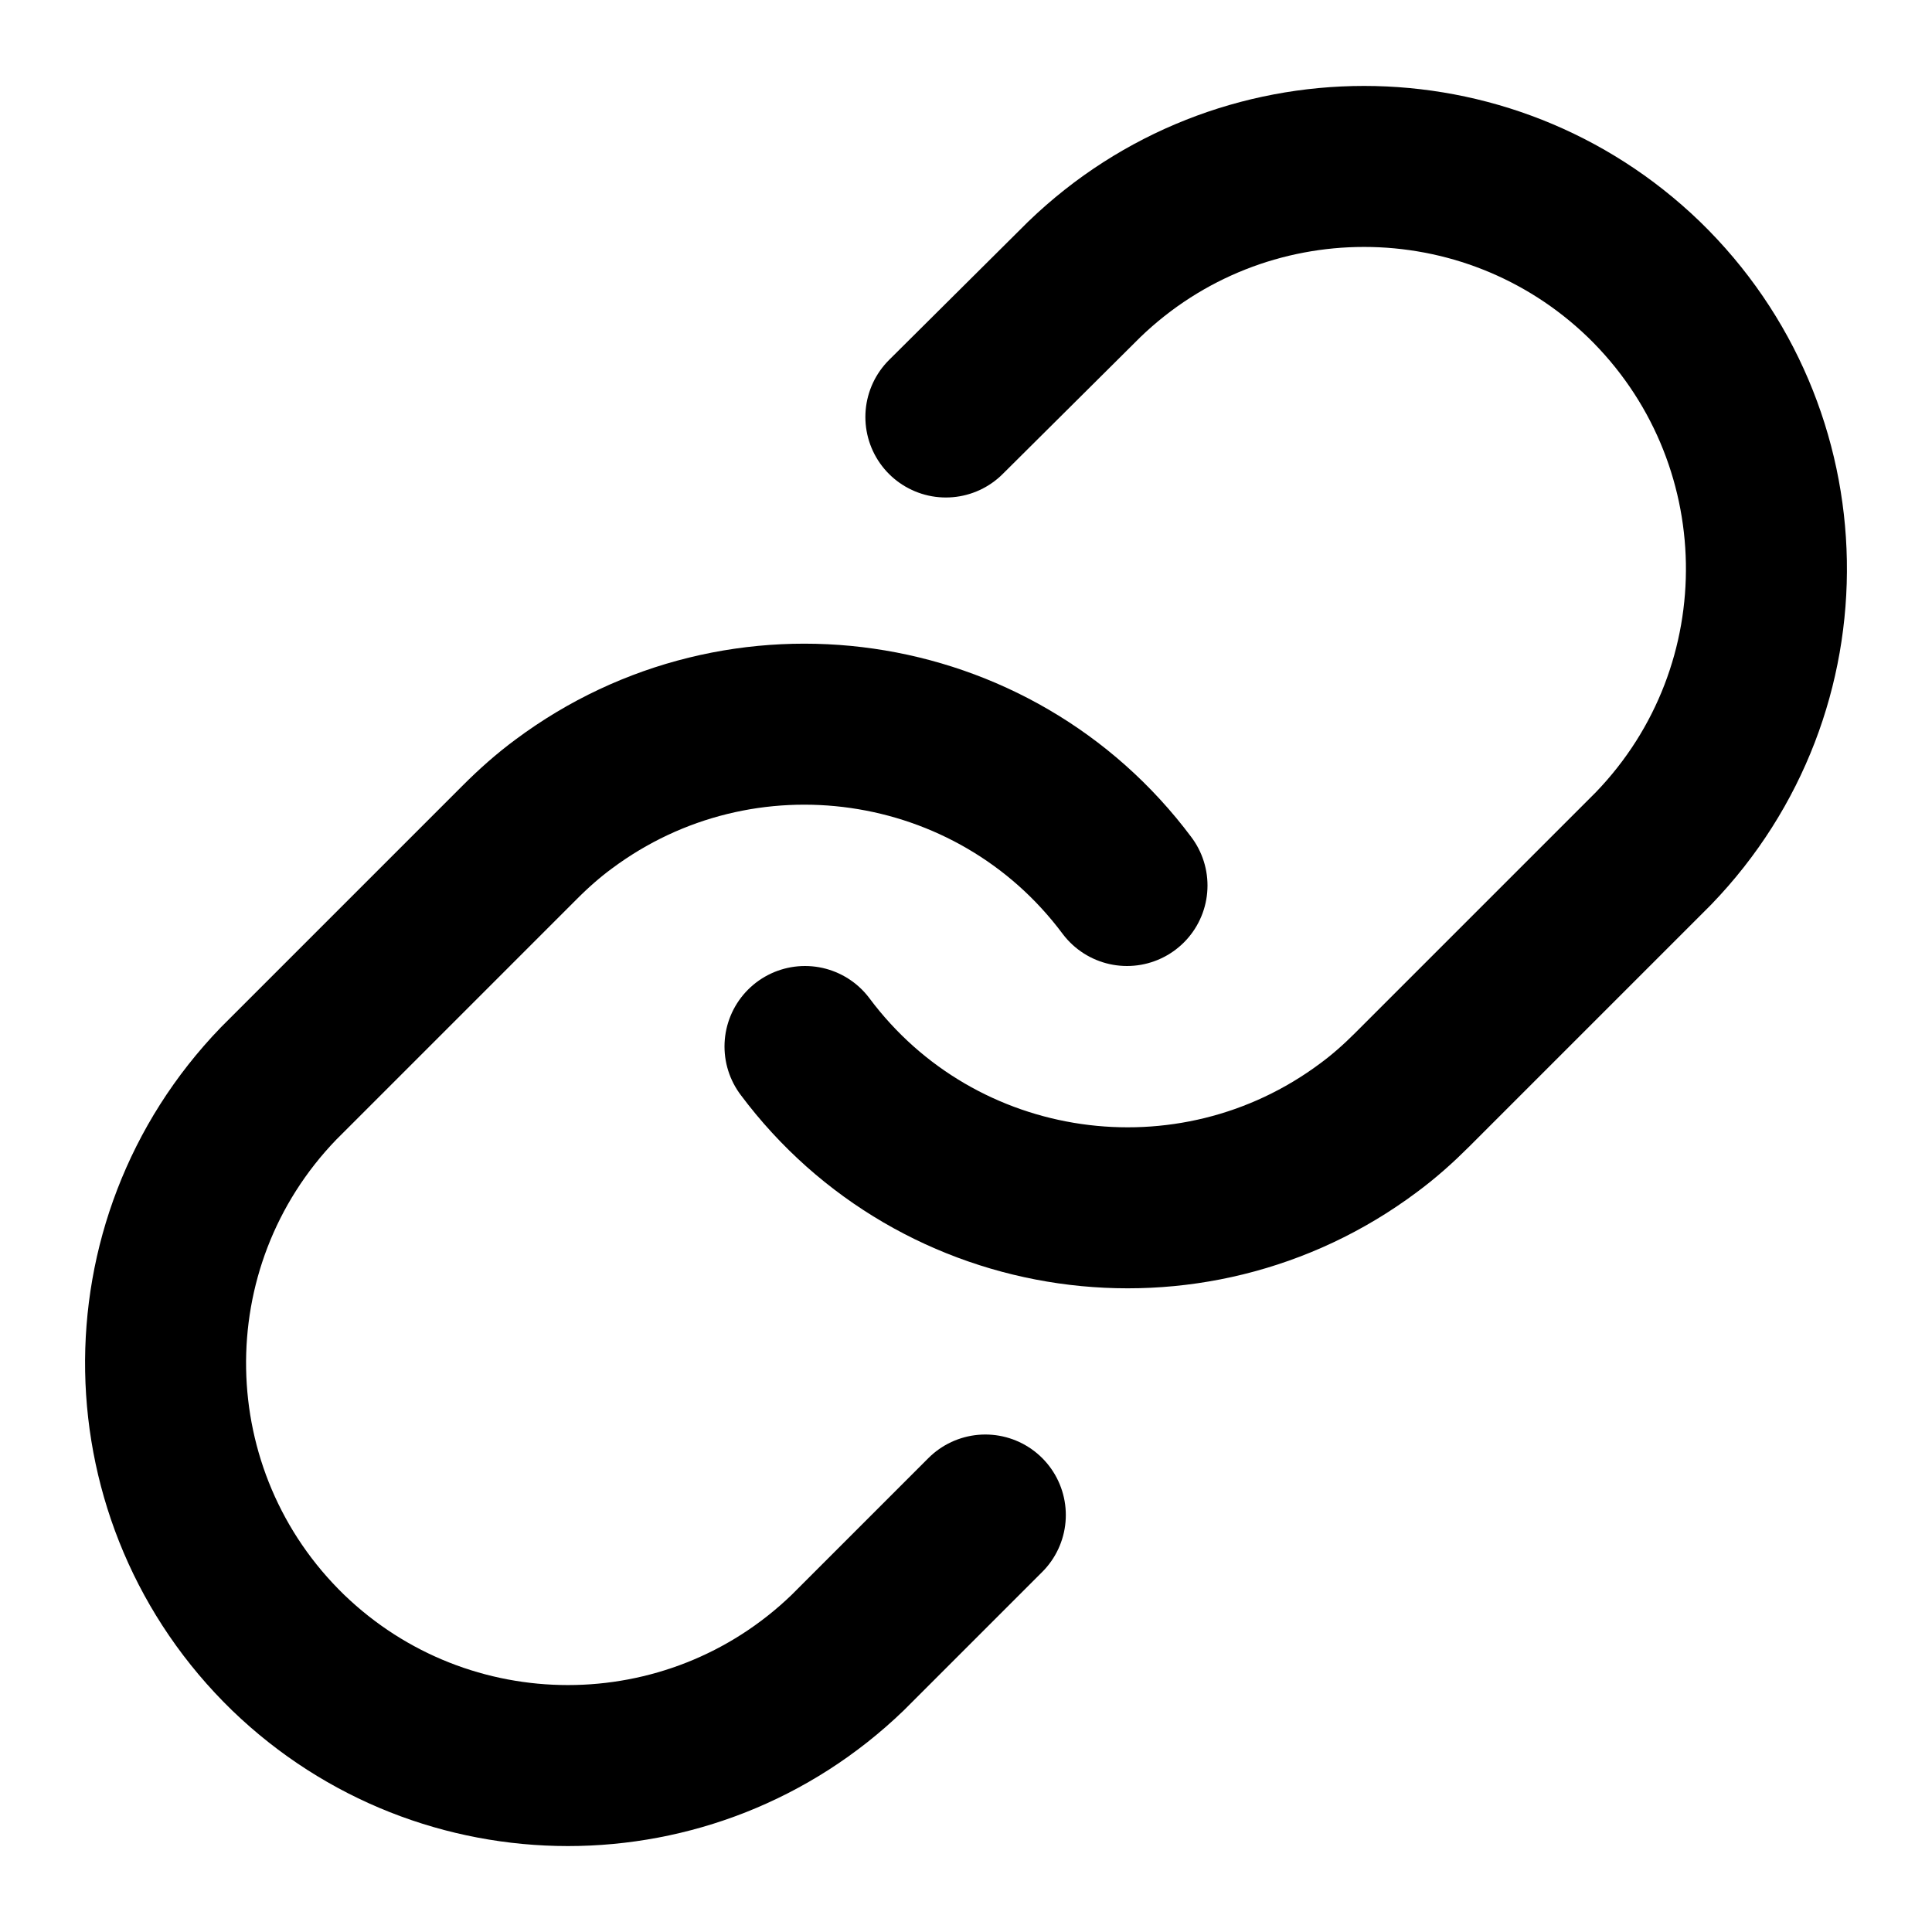
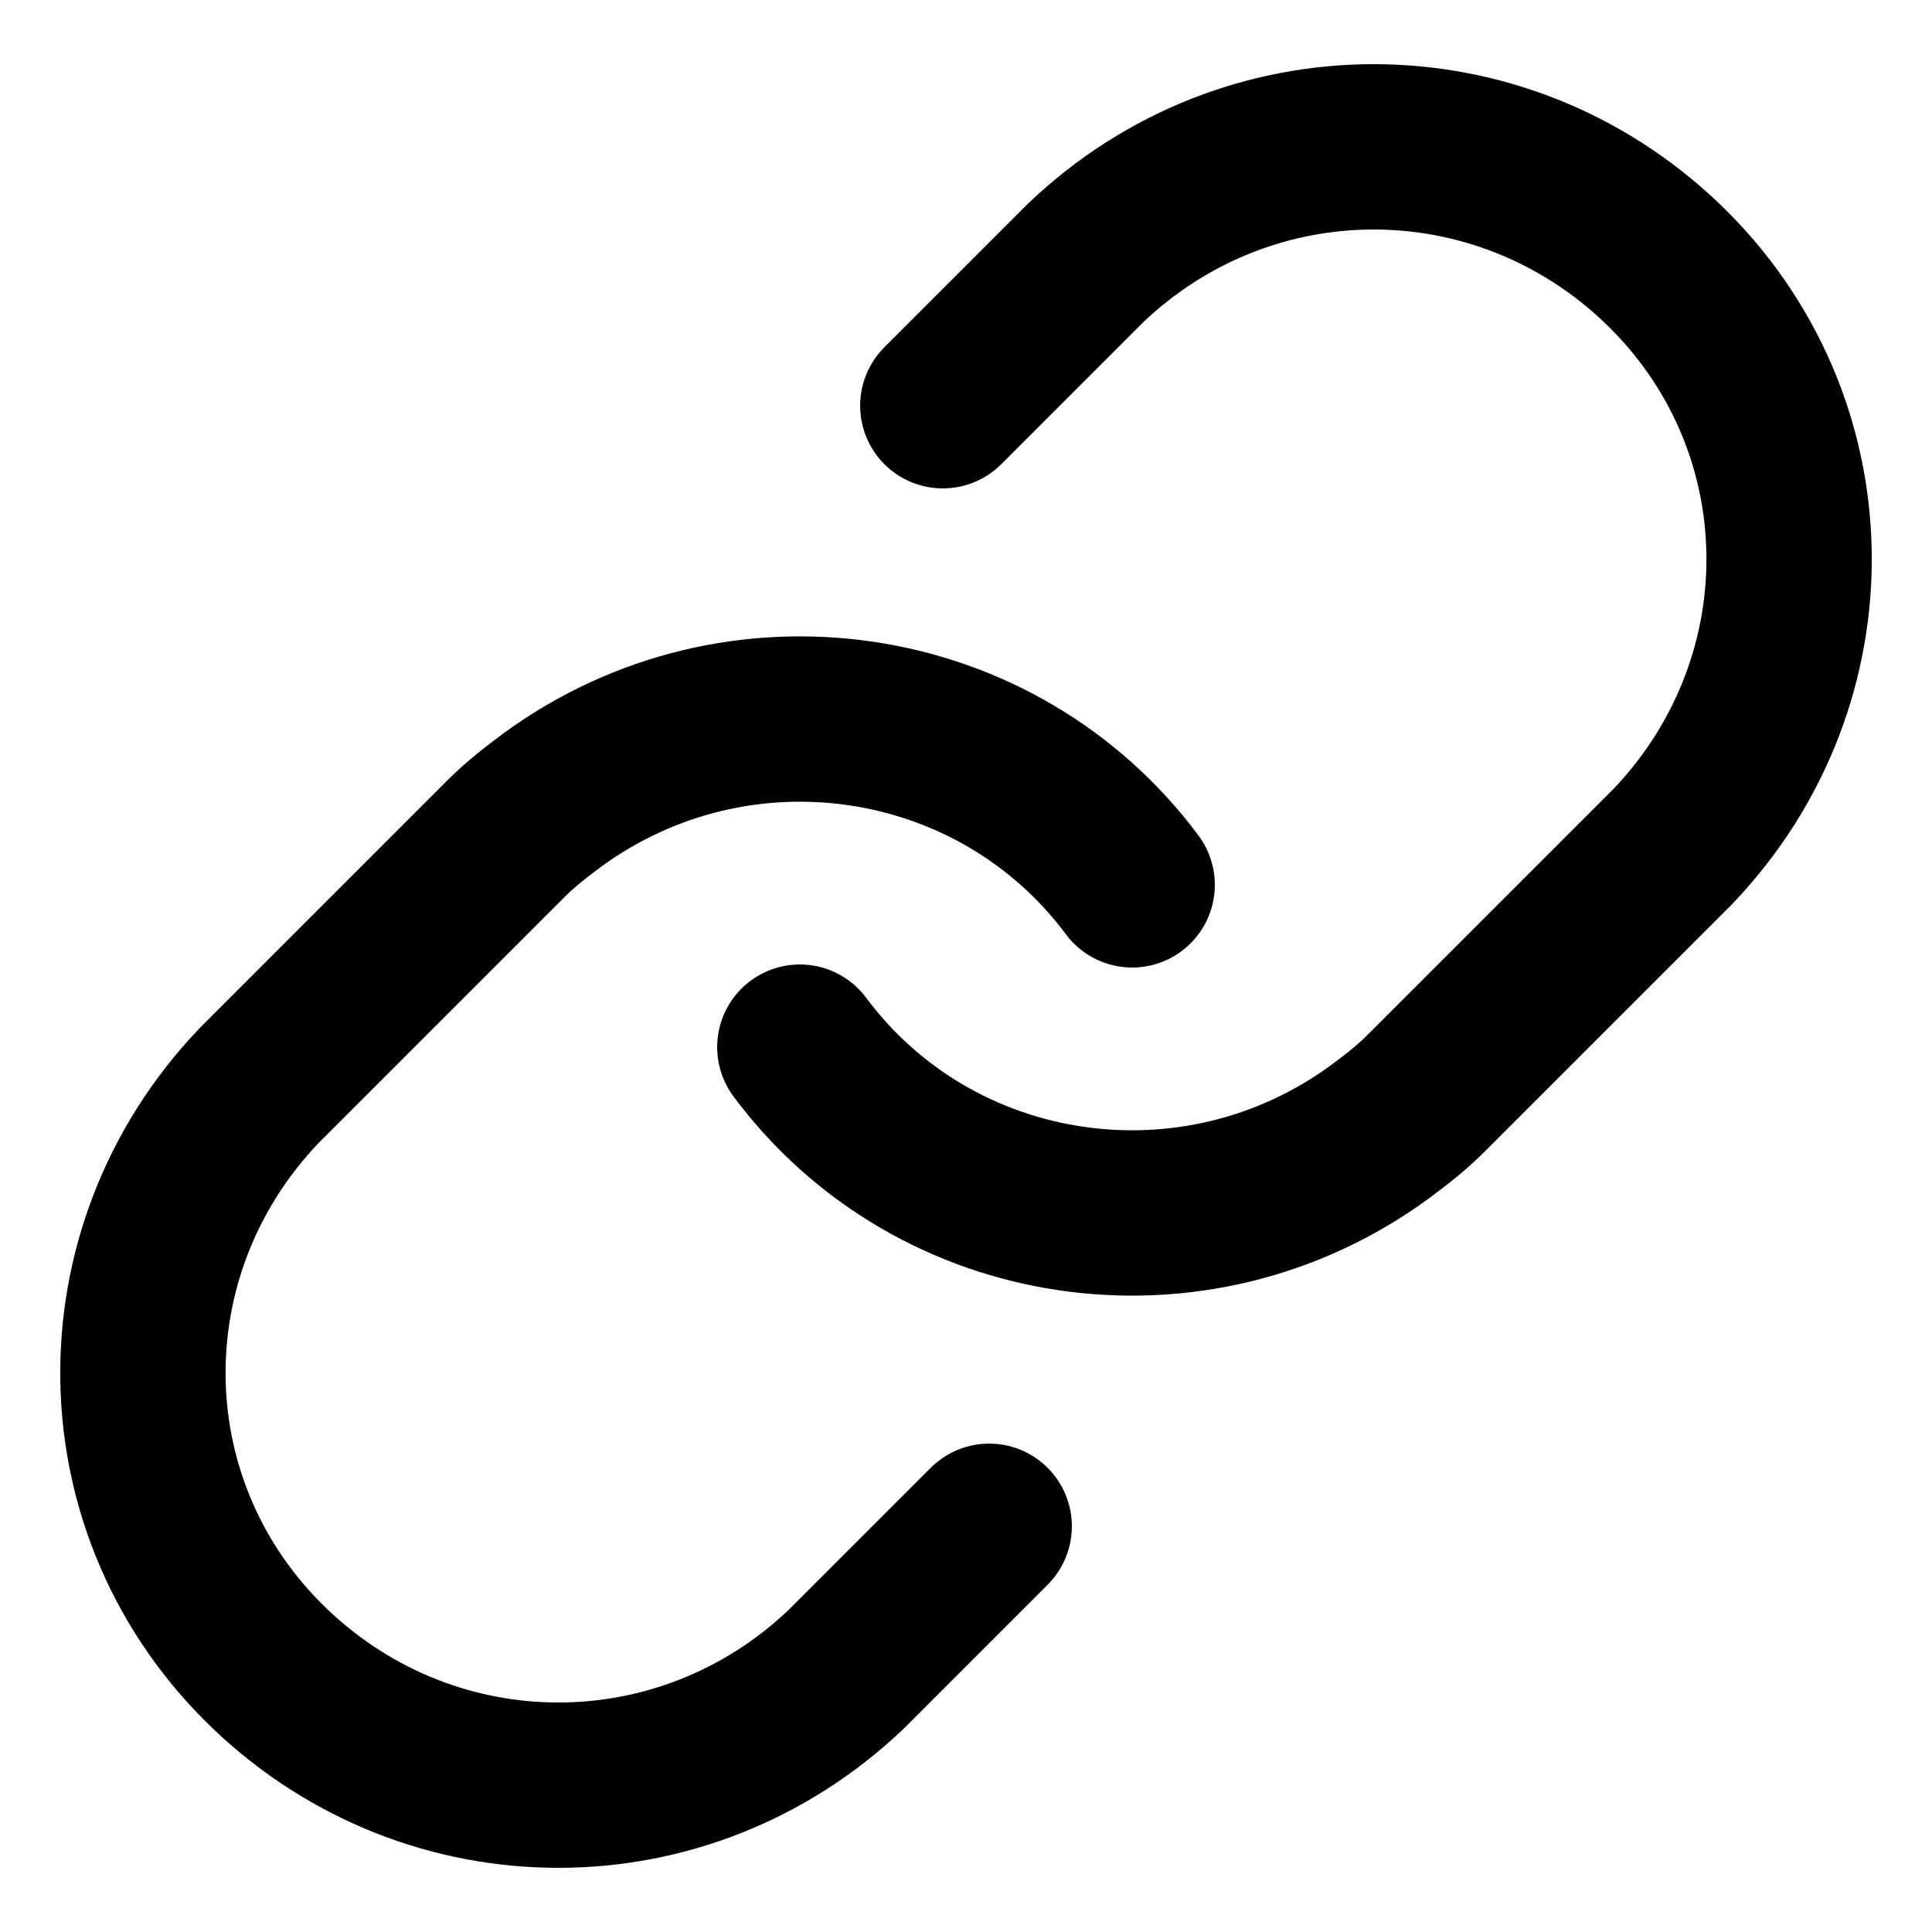
- <svg xmlns="http://www.w3.org/2000/svg" version="1.1" id="icon" x="0px" y="0px" viewBox="0 0 24 24" style="enable-background:new 0 0 24 24;" xml:space="preserve">
-   <style type="text/css">
- 	.st0{fill:none;stroke:#000000;stroke-width:2;stroke-linecap:round;stroke-linejoin:round;}
- </style>
+ <svg xmlns="http://www.w3.org/2000/svg" version="1.1" baseProfile="tiny" id="icon" x="0px" y="0px" viewBox="0 0 50 50" overflow="visible" xml:space="preserve">
  <g id="link">
-     <path id="bottom" class="st0" d="M14,11c-1.65-2.21-4.79-2.66-7-1.01c-0.19,0.14-0.37,0.3-0.54,0.47l-3,3   c-1.92,1.99-1.86,5.15,0.12,7.07c1.94,1.87,5.01,1.87,6.95,0l1.71-1.71" />
-     <path id="top" class="st0" d="M10,13c1.65,2.21,4.79,2.66,7,1.01c0.19-0.14,0.37-0.3,0.54-0.47l3-3c1.92-1.99,1.86-5.15-0.12-7.07   c-1.94-1.87-5.01-1.87-6.95,0l-1.72,1.71" />
+     <path id="bottom" fill="none" stroke="#000000" stroke-width="4.279" stroke-linecap="round" stroke-linejoin="round" d="   M29.3,22.9c-3.5-4.7-10.2-5.7-15-2.2c-0.4,0.3-0.8,0.6-1.2,1l-6.4,6.4c-4.1,4.3-4,11,0.3,15.1c4.2,4,10.7,4,14.9,0l3.7-3.7" />
+     <path id="top" fill="none" stroke="#000000" stroke-width="4.279" stroke-linecap="round" stroke-linejoin="round" d="M20.7,27.1   c3.5,4.7,10.2,5.7,15,2.2c0.4-0.3,0.8-0.6,1.2-1l6.4-6.4c4.1-4.3,4-11-0.3-15.1c-4.2-4-10.7-4-14.9,0l-3.7,3.7" />
  </g>
</svg>
